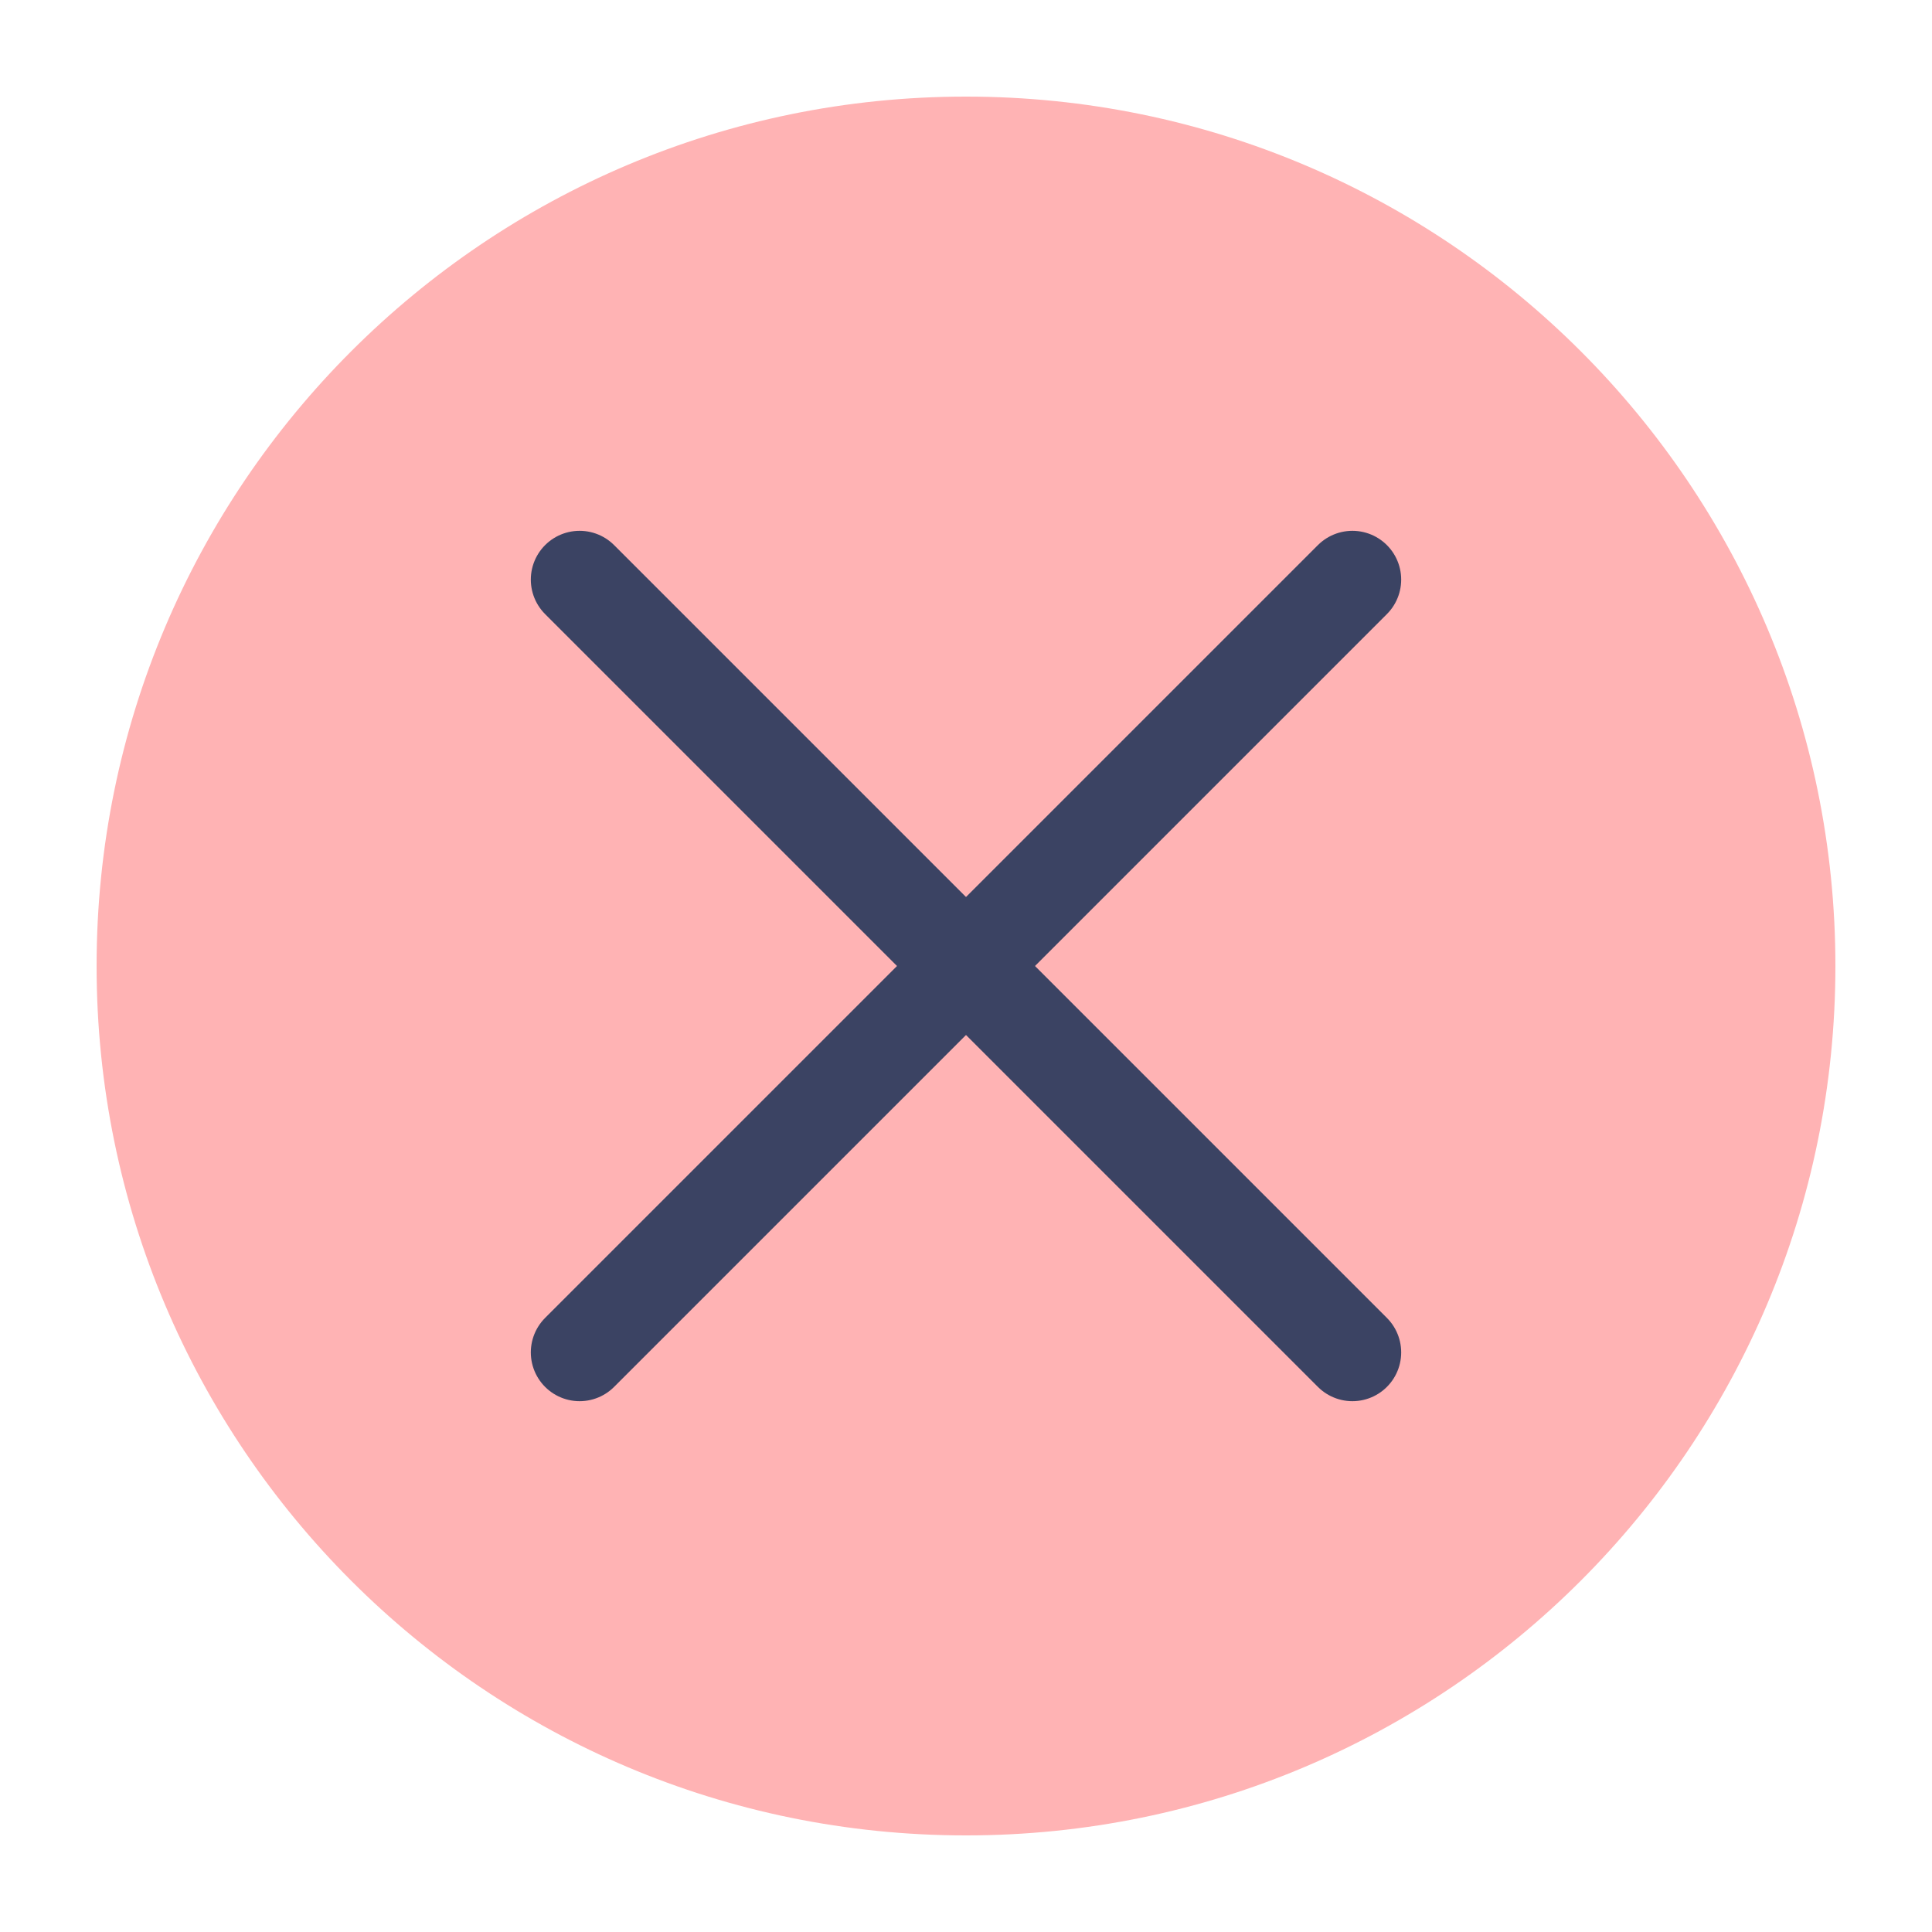
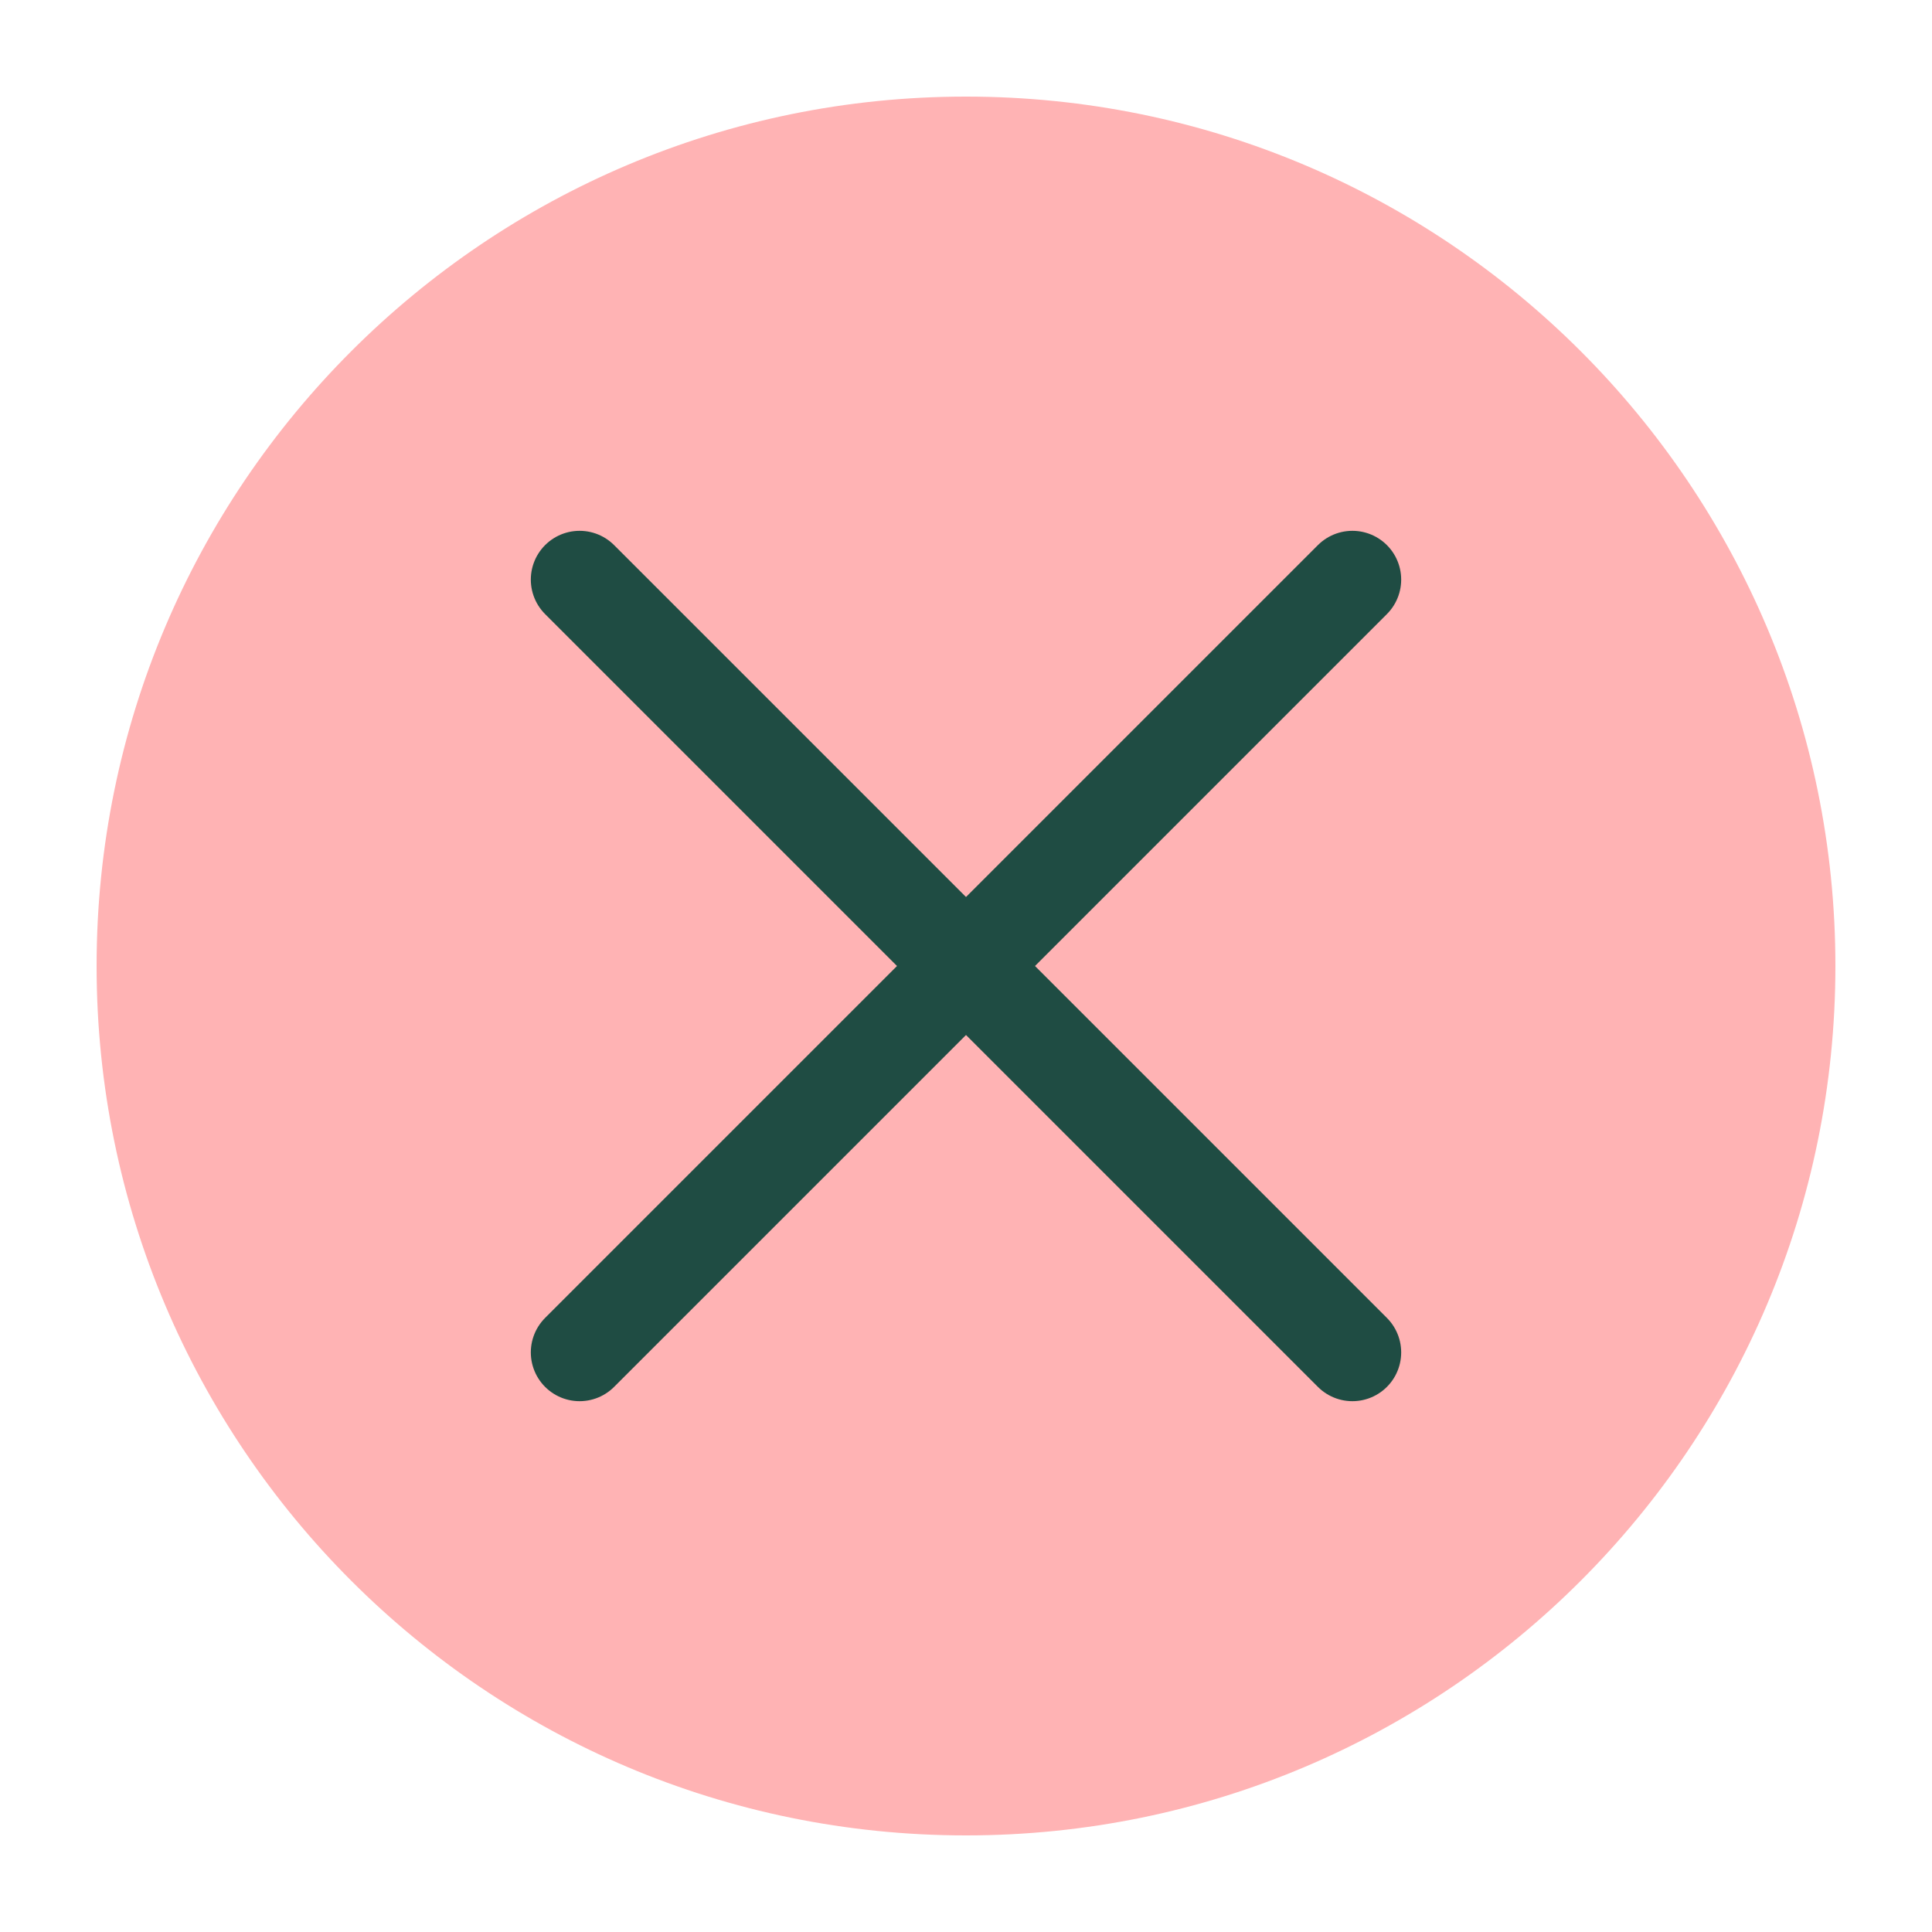
<svg xmlns="http://www.w3.org/2000/svg" viewBox="0 0 50 50" version="1.2" baseProfile="tiny">
  <defs>
</defs>
  <g fill="none" stroke="black" stroke-width="1" fill-rule="evenodd" stroke-linecap="square" stroke-linejoin="bevel">
    <g fill="#ffb3b4" fill-opacity="1" stroke="none" transform="matrix(2.5,0,0,2.5,2.5,2.5)" font-family="Iosevka Term Curly" font-size="12" font-weight="500" font-style="normal">
      <circle cx="9" cy="9" r="9" />
    </g>
-     <g fill="none" stroke="#3b4363" stroke-opacity="1" stroke-width="1.01" stroke-linecap="round" stroke-linejoin="miter" stroke-miterlimit="2" transform="matrix(2.5,0,0,2.5,2.5,2.5)" font-family="Iosevka Term Curly" font-size="12" font-weight="500" font-style="normal">
+     <g fill="none" stroke="#1f4c43" stroke-opacity="1" stroke-width="1.01" stroke-linecap="round" stroke-linejoin="miter" stroke-miterlimit="2" transform="matrix(2.5,0,0,2.5,2.5,2.5)" font-family="Iosevka Term Curly" font-size="12" font-weight="500" font-style="normal">
      <polyline fill="none" vector-effect="none" points="5,5 13,13 " />
      <polyline fill="none" vector-effect="none" points="13,5 5,13 " />
    </g>
    <g fill="none" stroke="#000000" stroke-opacity="1" stroke-width="1" stroke-linecap="square" stroke-linejoin="bevel" transform="matrix(1,0,0,1,0,0)" font-family="Iosevka Term Curly" font-size="12" font-weight="500" font-style="normal">
</g>
  </g>
</svg>
